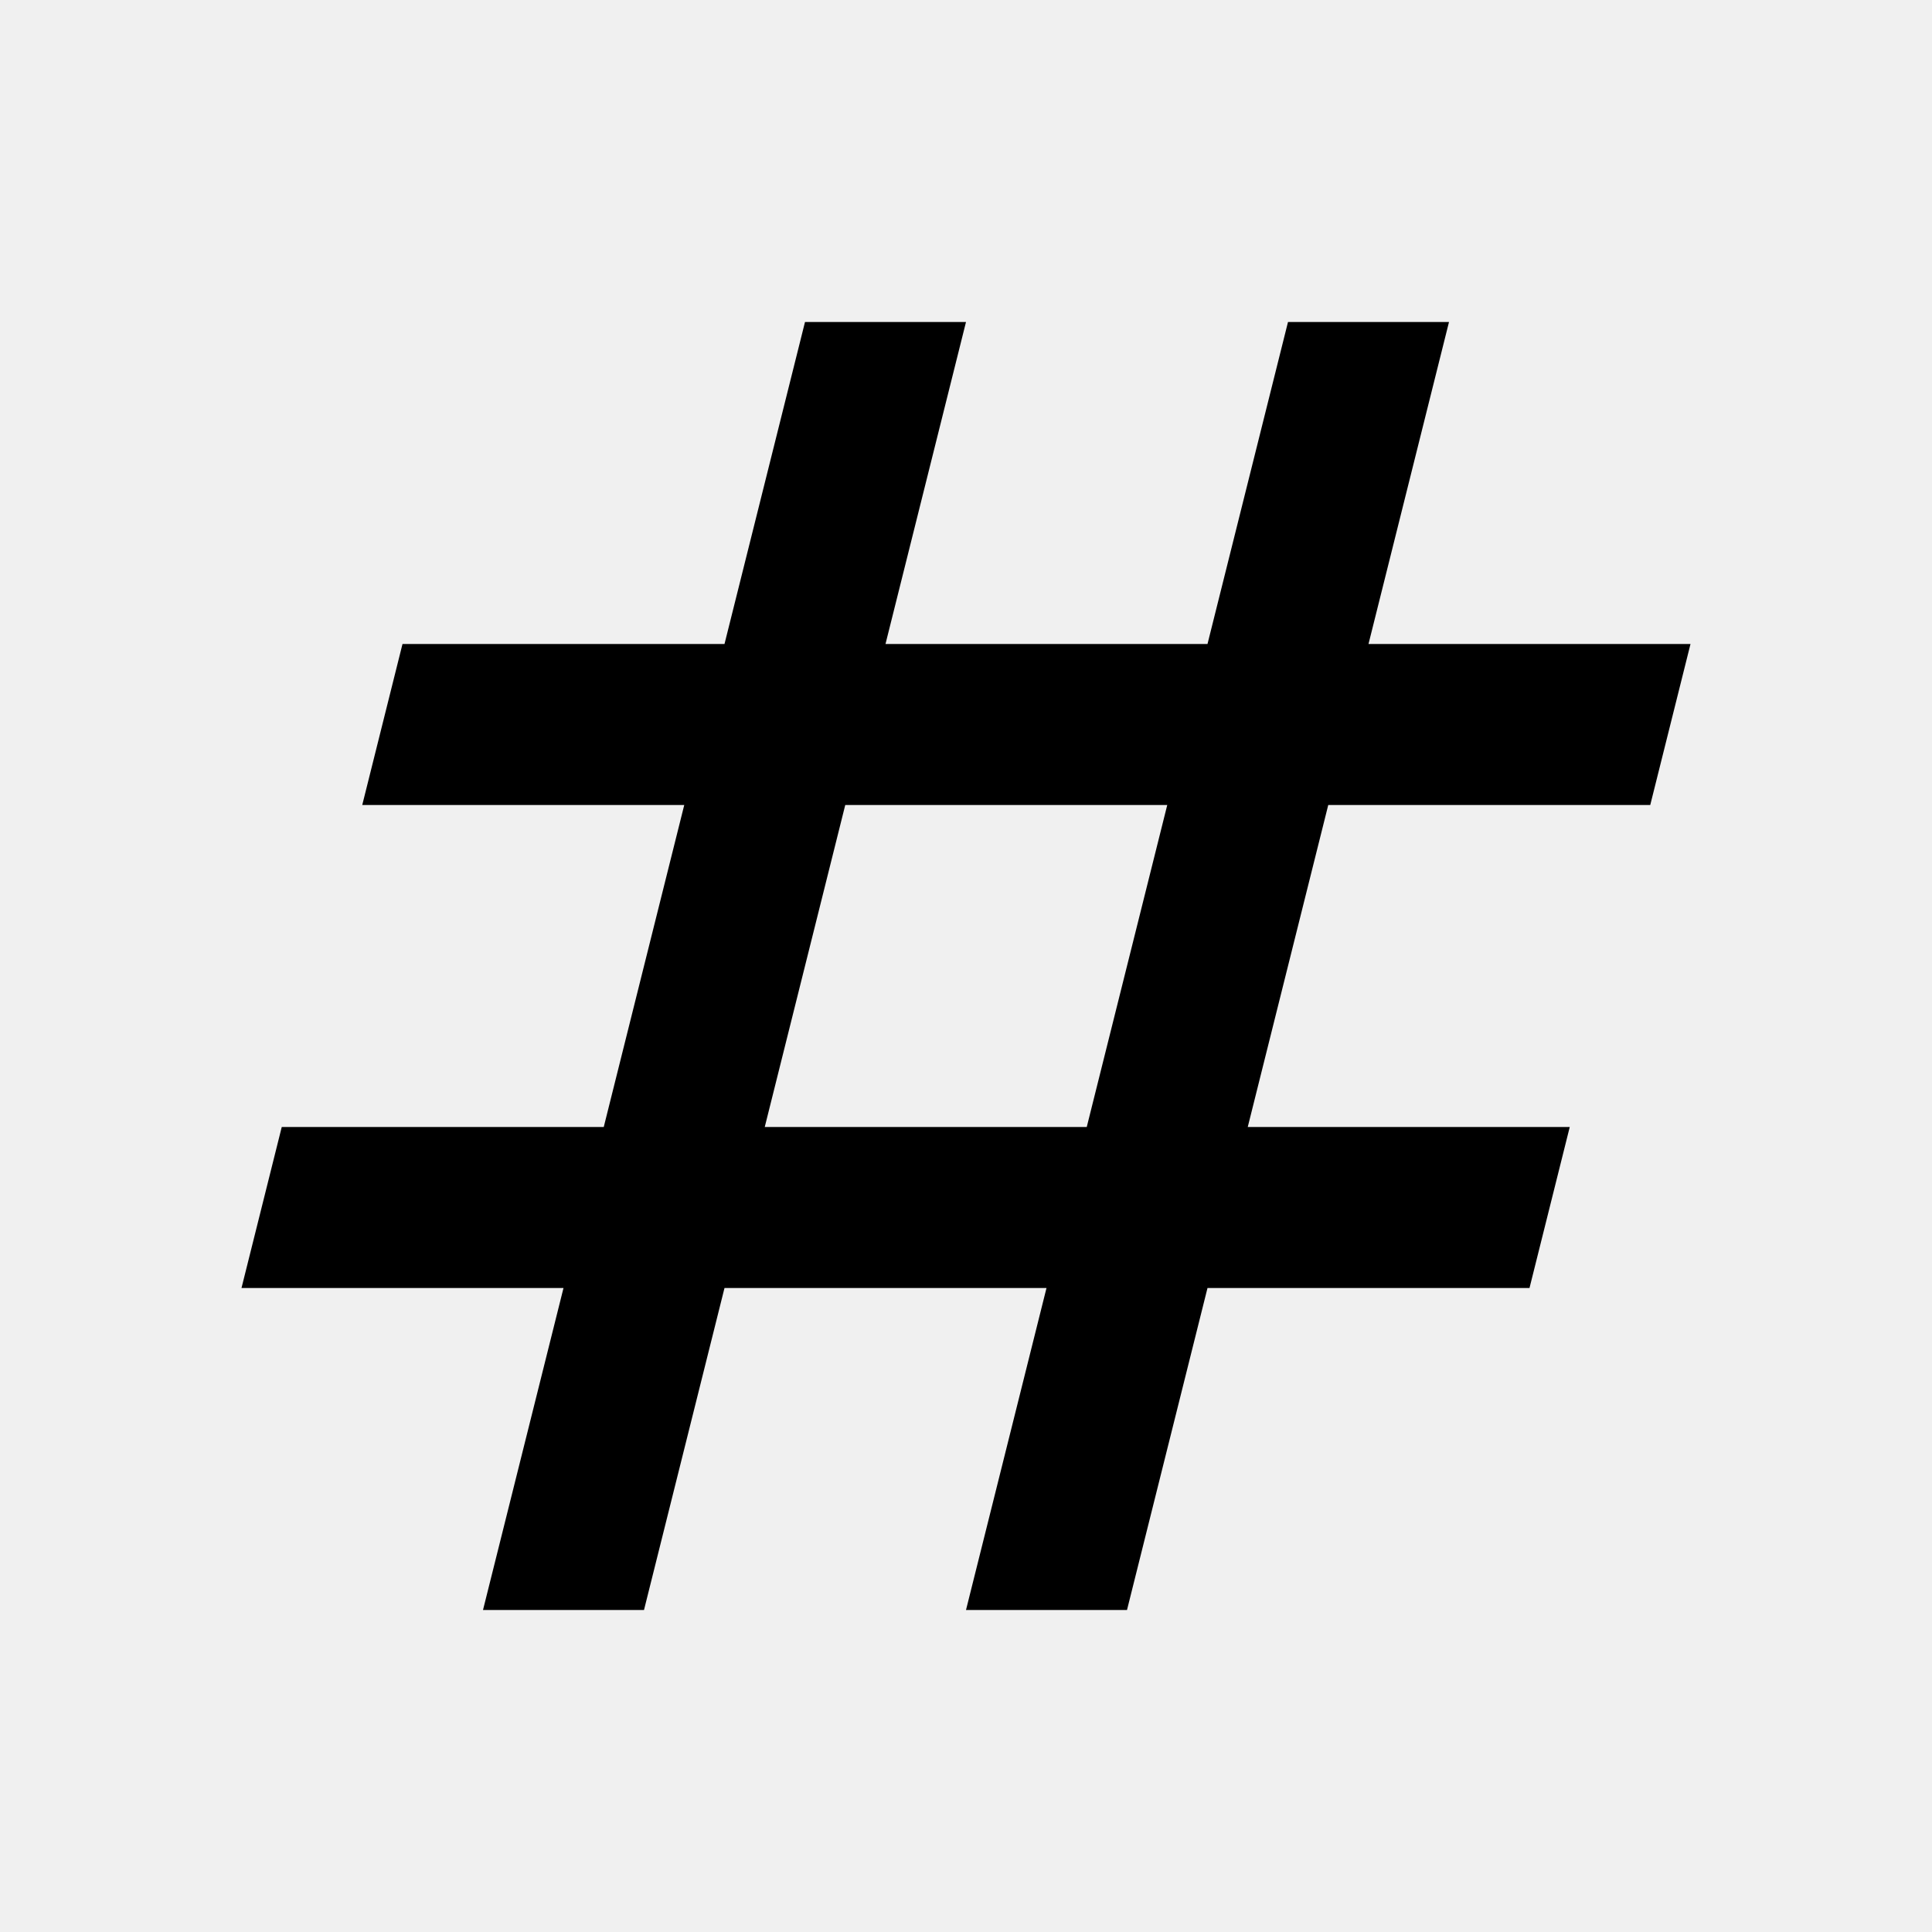
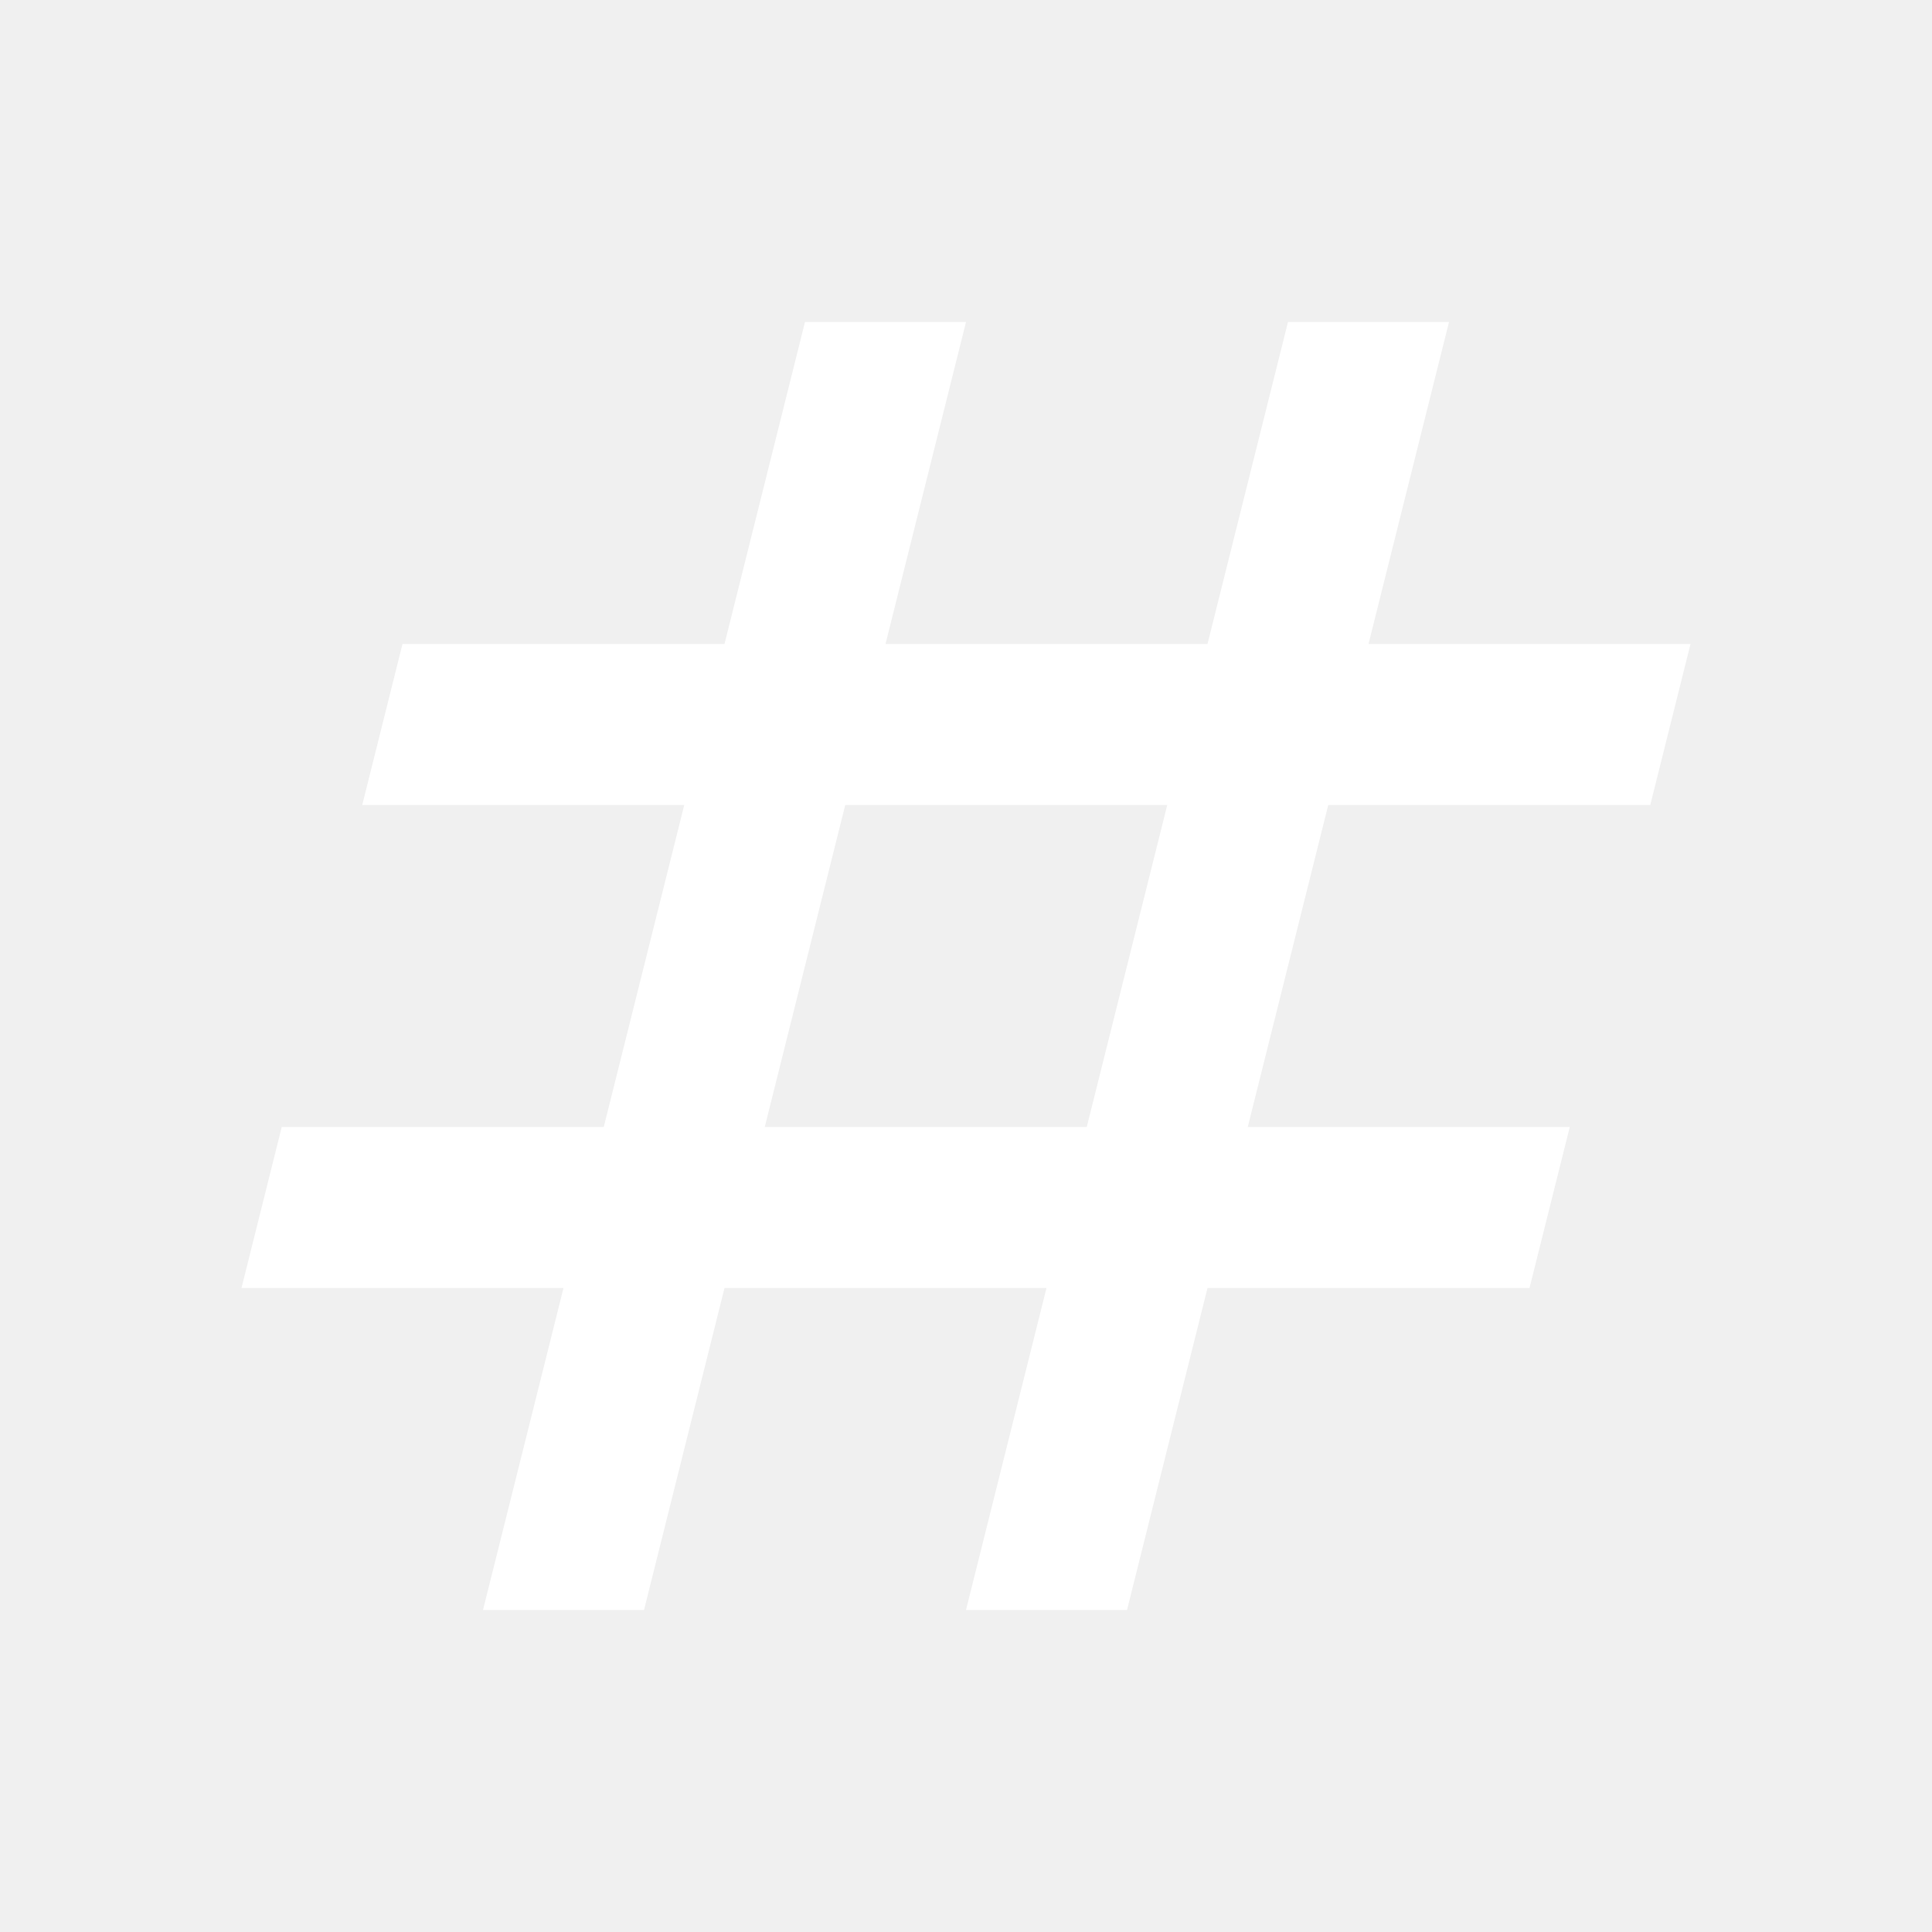
- <svg xmlns="http://www.w3.org/2000/svg" height="24" viewBox="0 -960 960 960" width="24">
+ <svg xmlns="http://www.w3.org/2000/svg" fill="#ffffff" height="24" viewBox="0 -960 960 960" width="24">
  <path d="m240-160 40-160H120l20-80h160l40-160H180l20-80h160l40-160h80l-40 160h160l40-160h80l-40 160h160l-20 80H660l-40 160h160l-20 80H600l-40 160h-80l40-160H360l-40 160h-80Zm140-240h160l40-160H420l-40 160Z" />
</svg>
